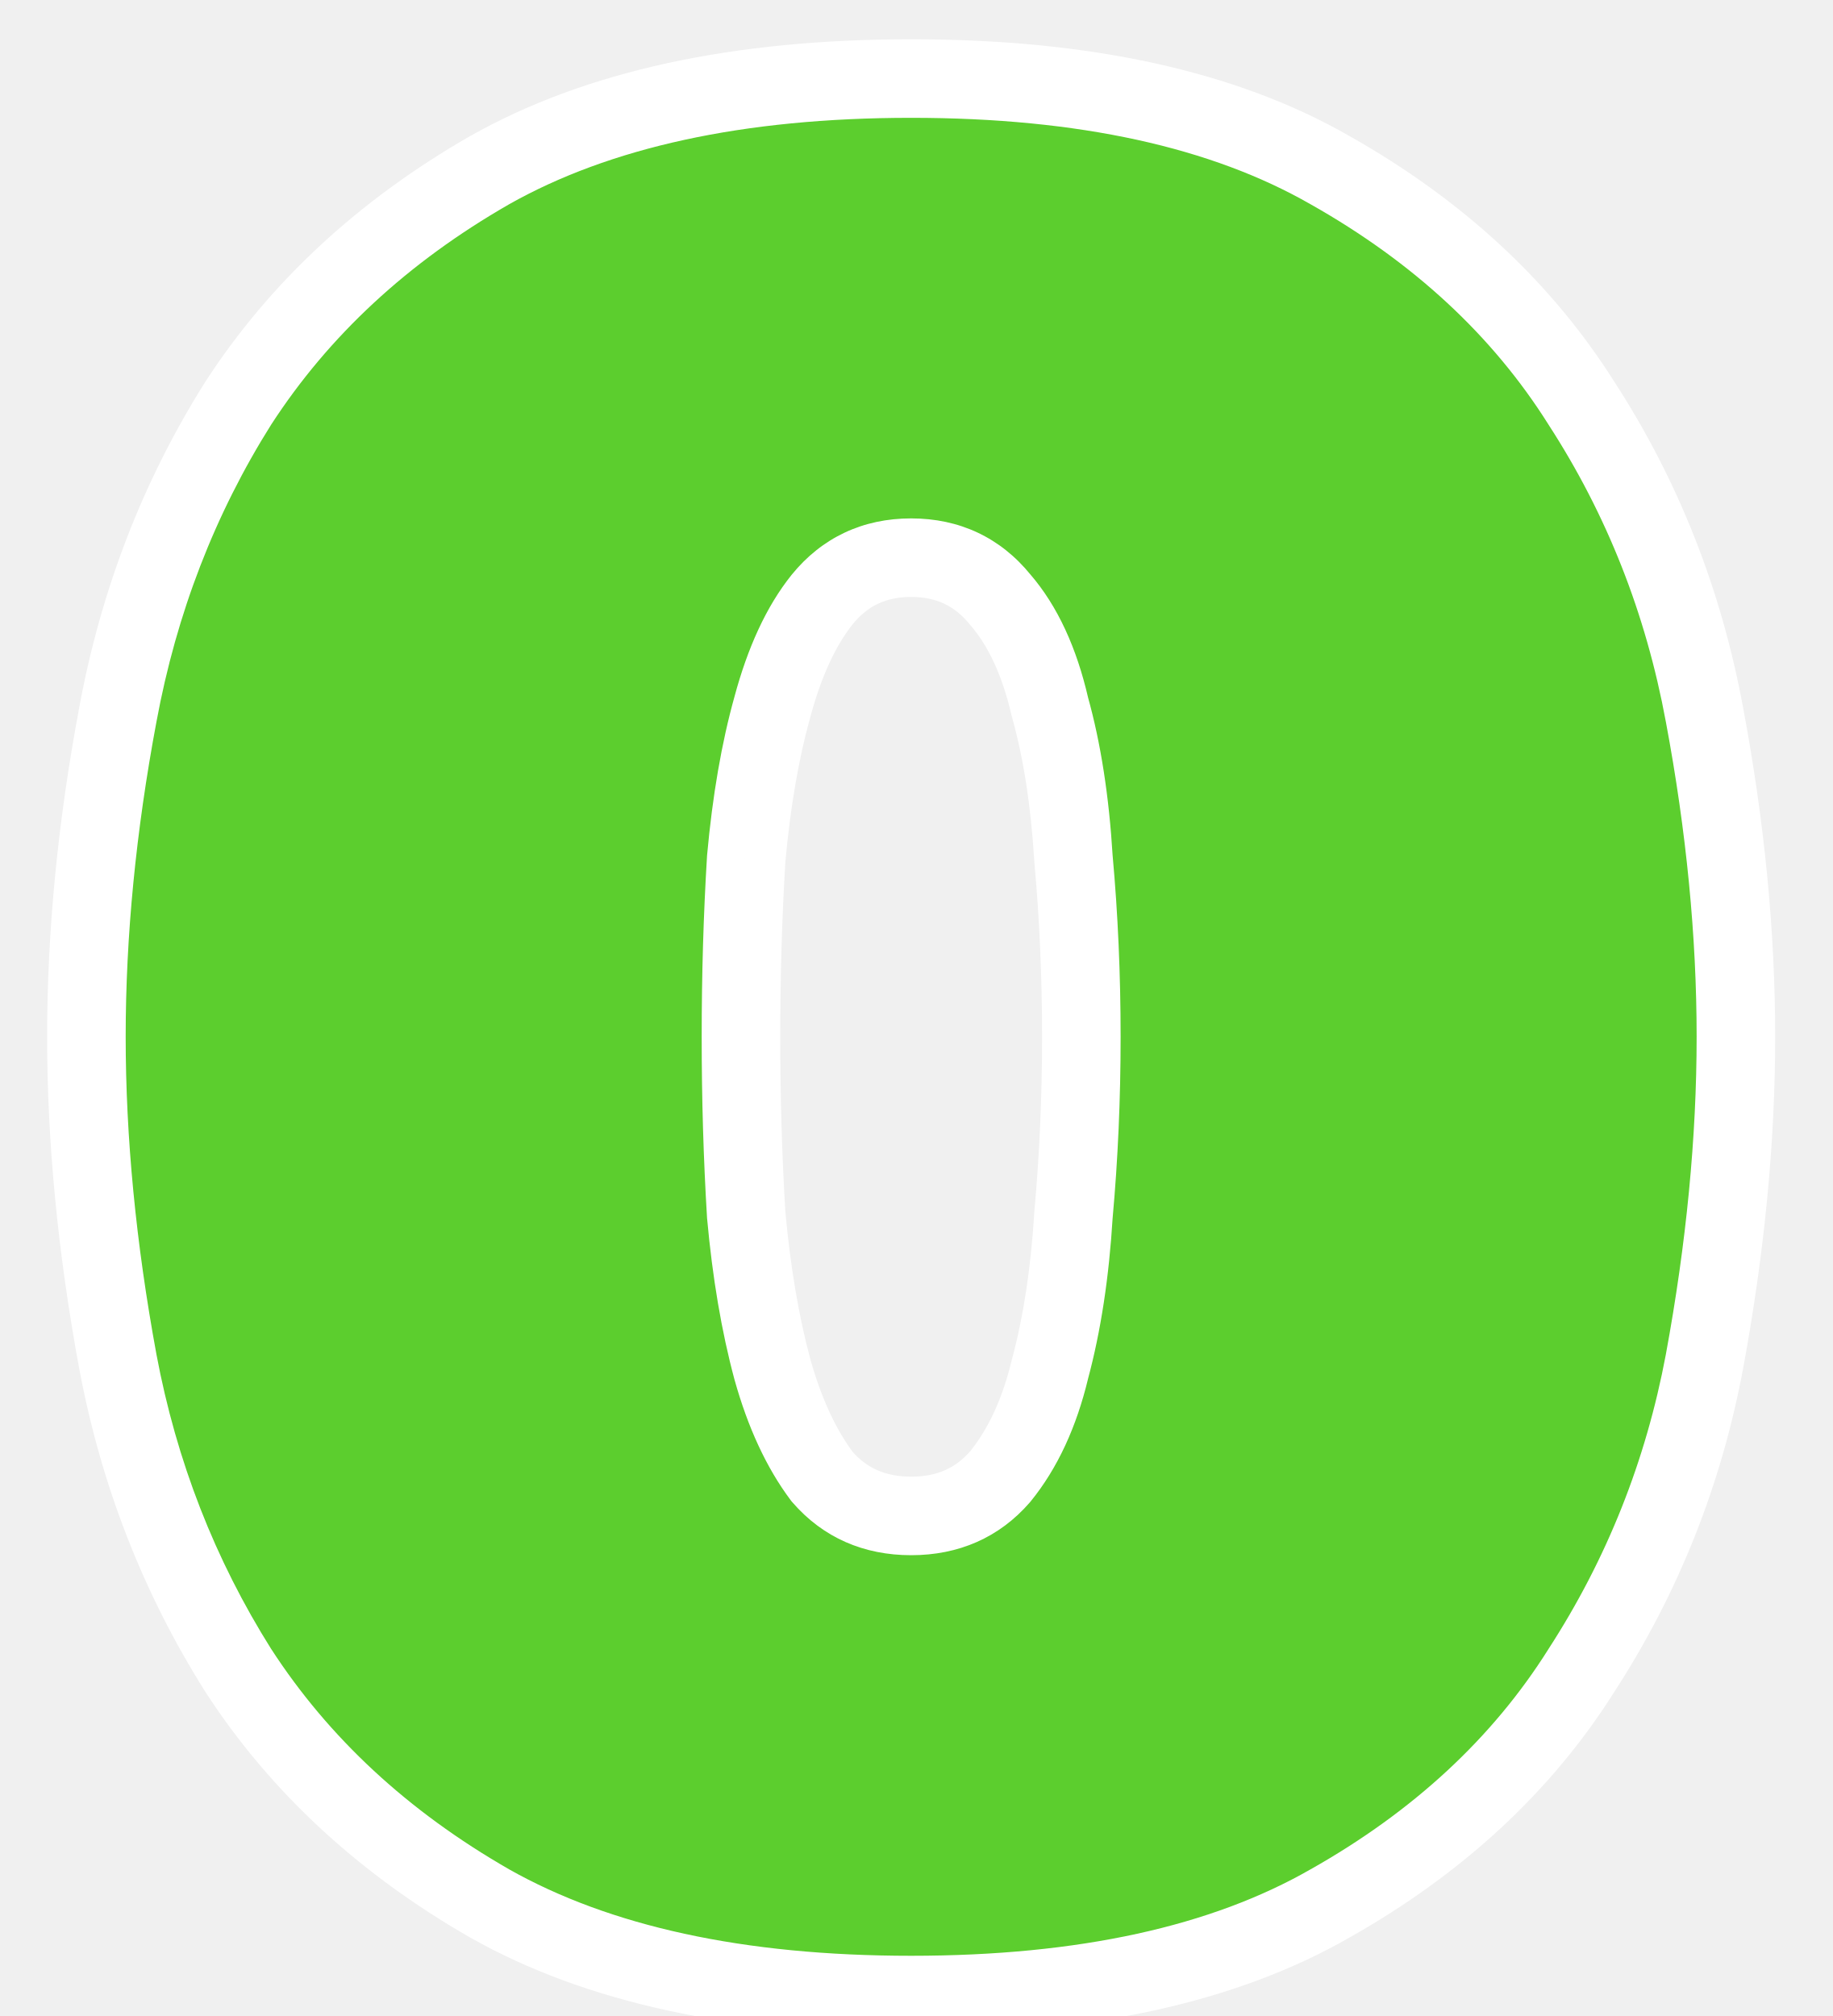
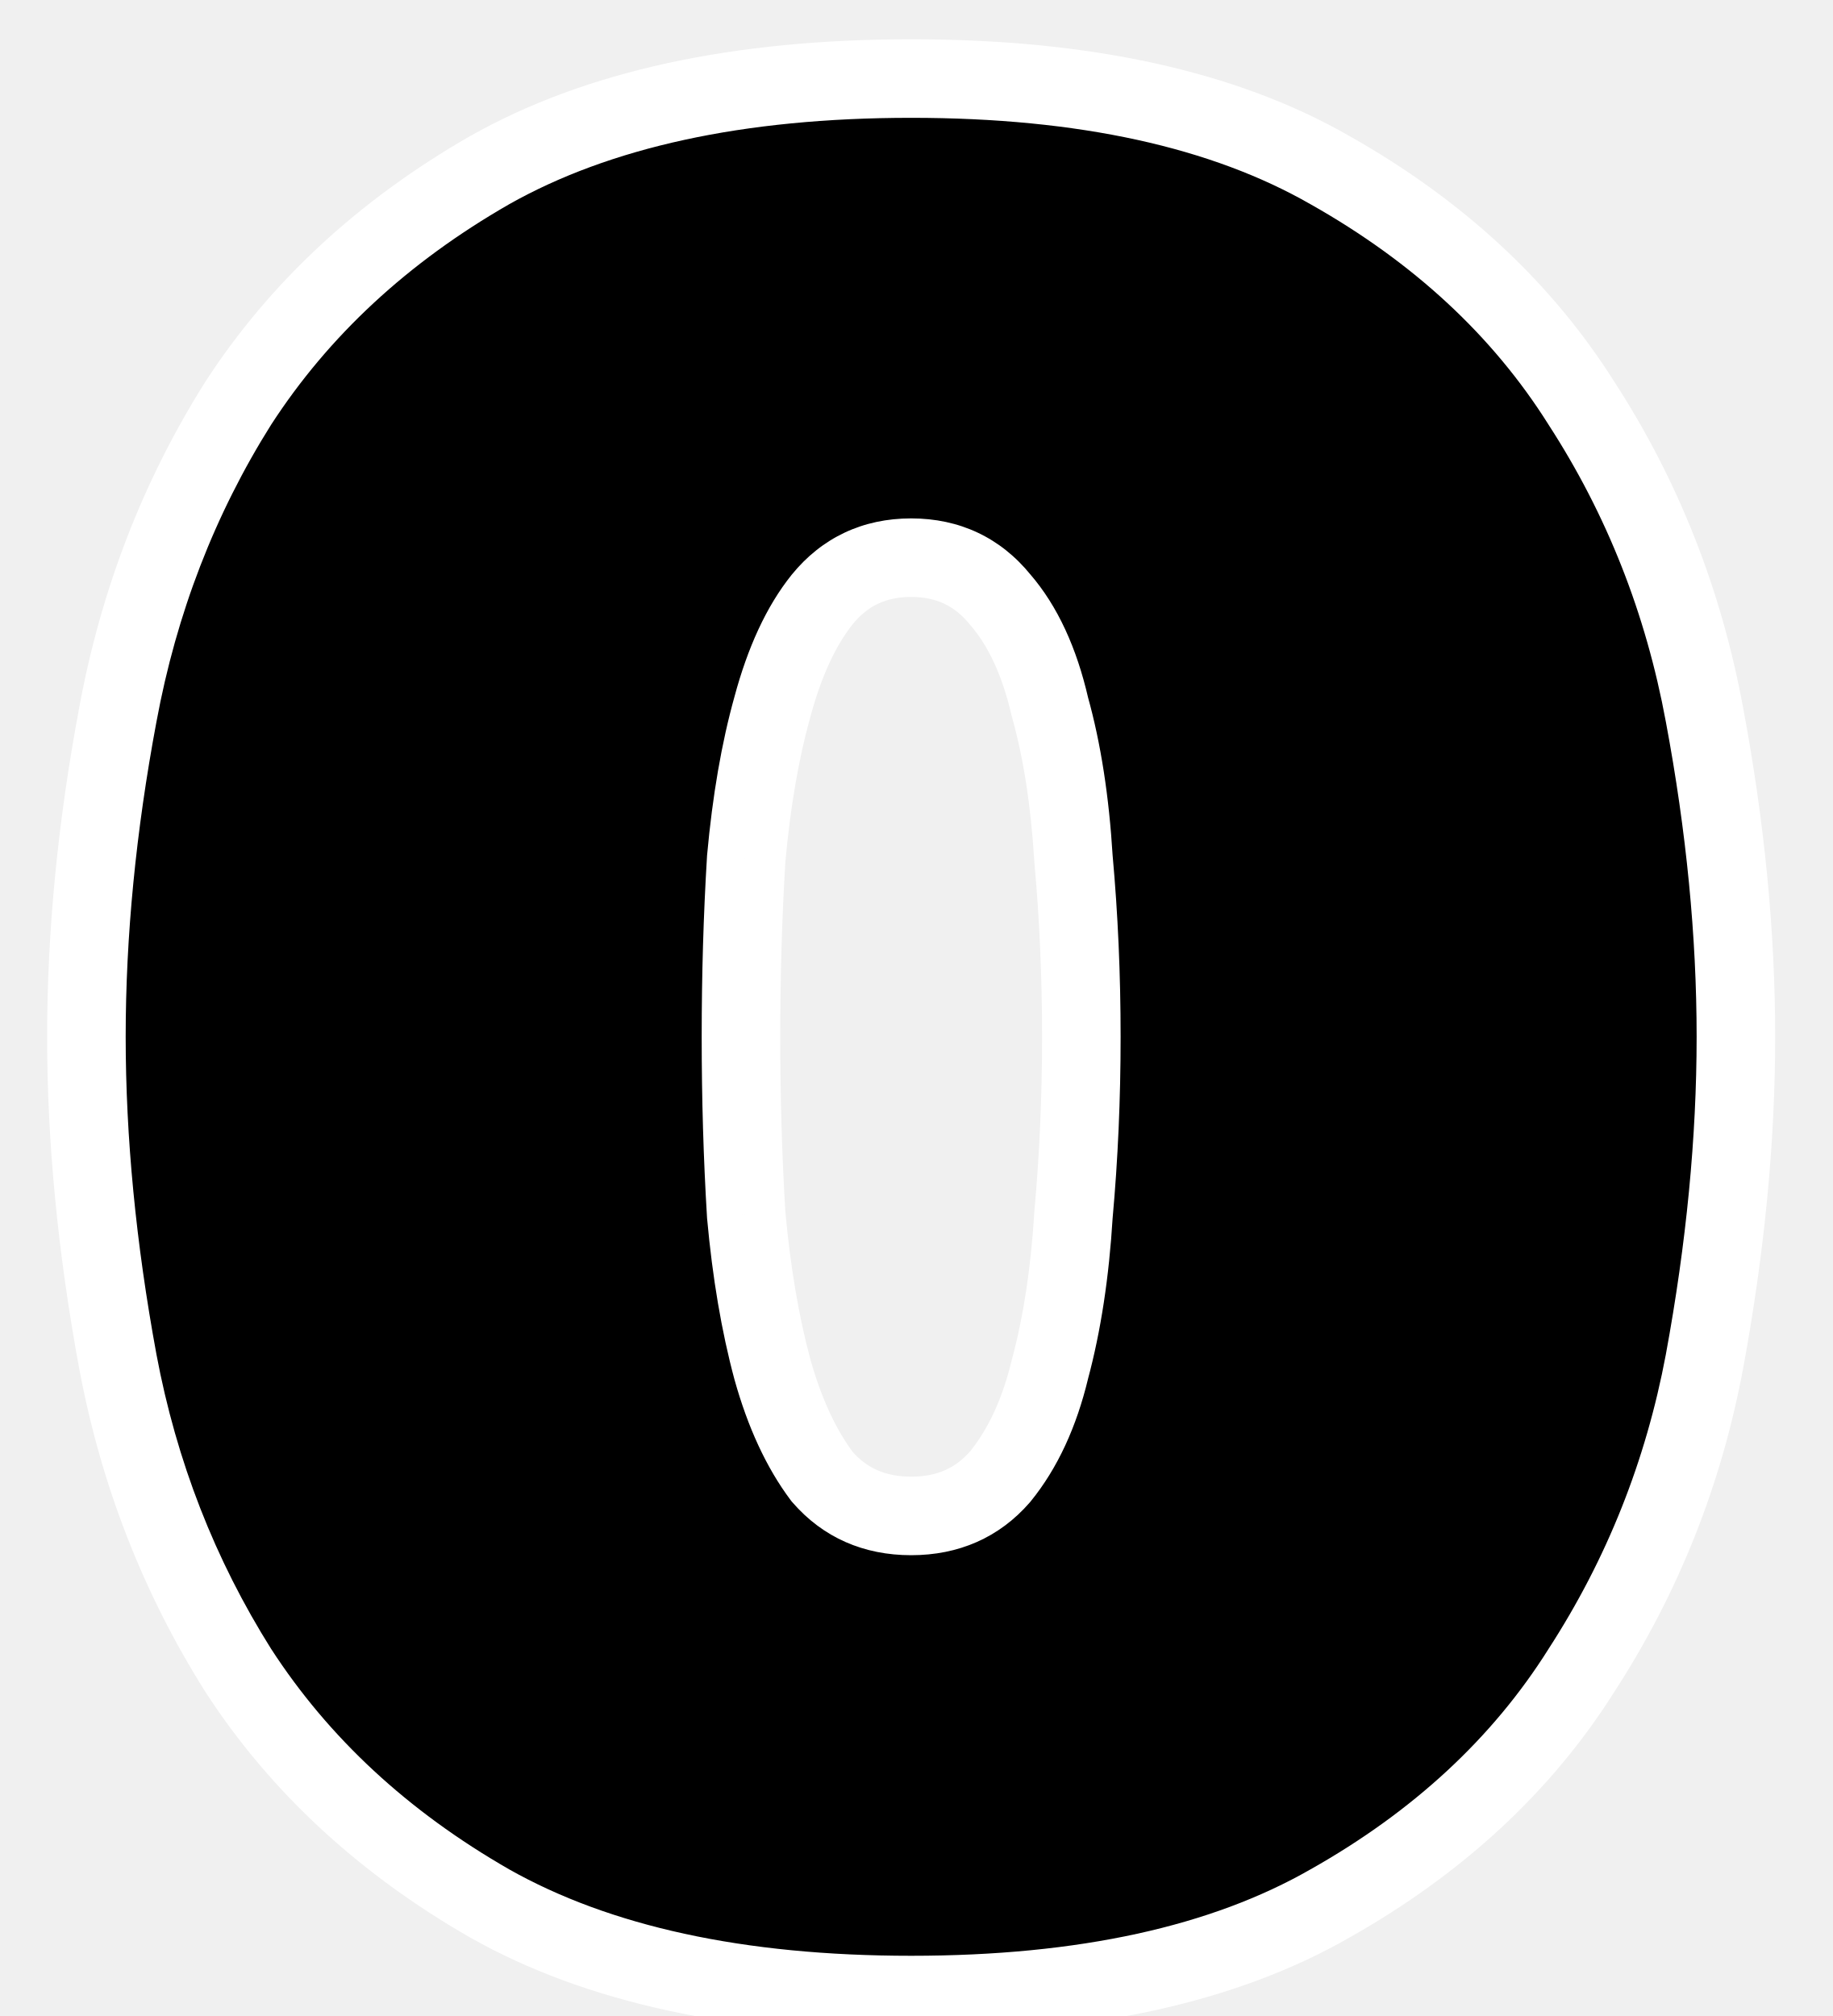
<svg xmlns="http://www.w3.org/2000/svg" width="70" height="77" viewBox="0 0 70 77" fill="none">
-   <path d="M34.8 76.2C28.2 76.2 22.833 75.033 18.7 72.7C14.633 70.367 11.433 67.4 9.1 63.8C6.833 60.2 5.3 56.267 4.5 52C3.7 47.667 3.3 43.533 3.3 39.6C3.3 35.667 3.7 31.567 4.5 27.3C5.3 22.967 6.833 19 9.1 15.4C11.433 11.8 14.633 8.833 18.7 6.5C22.833 4.167 28.2 3 34.8 3C41.4 3 46.733 4.167 50.8 6.5C54.933 8.833 58.133 11.8 60.4 15.4C62.733 19 64.3 22.967 65.1 27.3C65.9 31.567 66.3 35.667 66.3 39.6C66.3 43.533 65.9 47.667 65.1 52C64.3 56.267 62.733 60.2 60.4 63.8C58.133 67.4 54.933 70.367 50.8 72.7C46.733 75.033 41.4 76.2 34.8 76.2ZM34.8 57.9C36.2 57.9 37.333 57.4 38.2 56.4C39.067 55.333 39.7 53.967 40.1 52.3C40.567 50.567 40.867 48.6 41 46.4C41.2 44.2 41.3 41.933 41.3 39.6C41.3 37.267 41.2 35 41 32.8C40.867 30.6 40.567 28.667 40.1 27C39.7 25.267 39.067 23.9 38.2 22.9C37.333 21.833 36.2 21.3 34.8 21.3C33.4 21.3 32.267 21.833 31.4 22.9C30.6 23.9 29.967 25.267 29.5 27C29.033 28.667 28.7 30.6 28.5 32.8C28.367 35 28.3 37.267 28.3 39.6C28.3 41.933 28.367 44.2 28.5 46.4C28.7 48.6 29.033 50.567 29.5 52.3C29.967 53.967 30.6 55.333 31.4 56.4C32.267 57.4 33.4 57.9 34.8 57.9Z" fill="#5CCE2E" />
+   <path d="M34.8 76.2C28.2 76.2 22.833 75.033 18.7 72.7C14.633 70.367 11.433 67.4 9.1 63.8C6.833 60.2 5.3 56.267 4.5 52C3.7 47.667 3.3 43.533 3.3 39.6C3.3 35.667 3.7 31.567 4.5 27.3C5.3 22.967 6.833 19 9.1 15.4C11.433 11.8 14.633 8.833 18.7 6.5C22.833 4.167 28.2 3 34.8 3C41.4 3 46.733 4.167 50.8 6.5C54.933 8.833 58.133 11.8 60.4 15.4C62.733 19 64.3 22.967 65.1 27.3C65.9 31.567 66.3 35.667 66.3 39.6C66.3 43.533 65.9 47.667 65.1 52C64.3 56.267 62.733 60.2 60.4 63.8C58.133 67.4 54.933 70.367 50.8 72.7C46.733 75.033 41.4 76.2 34.8 76.2ZM34.8 57.9C36.2 57.9 37.333 57.4 38.2 56.4C39.067 55.333 39.7 53.967 40.1 52.3C40.567 50.567 40.867 48.6 41 46.4C41.2 44.2 41.3 41.933 41.3 39.6C41.3 37.267 41.2 35 41 32.8C40.867 30.6 40.567 28.667 40.1 27C39.7 25.267 39.067 23.9 38.2 22.9C37.333 21.833 36.2 21.3 34.8 21.3C33.4 21.3 32.267 21.833 31.4 22.9C30.6 23.9 29.967 25.267 29.5 27C29.033 28.667 28.7 30.6 28.5 32.8C28.367 35 28.3 37.267 28.3 39.6C28.3 41.933 28.367 44.2 28.5 46.4C28.7 48.6 29.033 50.567 29.5 52.3C29.967 53.967 30.6 55.333 31.4 56.4C32.267 57.4 33.4 57.9 34.8 57.9Z" fill="black" />
  <path d="M18.7 72.7L17.953 74.001L17.963 74.006L18.7 72.7ZM9.1 63.8L7.831 64.599L7.836 64.608L7.841 64.616L9.1 63.8ZM4.5 52L3.025 52.272L3.026 52.276L4.5 52ZM4.5 27.3L5.974 27.576L5.975 27.572L4.5 27.3ZM9.1 15.4L7.841 14.584L7.836 14.592L7.831 14.601L9.1 15.4ZM18.7 6.5L17.963 5.194L17.953 5.199L18.7 6.5ZM50.8 6.5L50.053 7.801L50.063 7.806L50.8 6.5ZM60.4 15.4L59.131 16.199L59.136 16.208L59.141 16.216L60.4 15.4ZM65.1 27.3L63.625 27.572L63.626 27.576L65.1 27.3ZM65.1 52L66.574 52.276L66.575 52.272L65.1 52ZM60.4 63.8L59.141 62.984L59.136 62.992L59.131 63.001L60.4 63.8ZM50.8 72.7L50.063 71.394L50.053 71.399L50.8 72.7ZM38.2 56.4L39.334 57.382L39.349 57.364L39.364 57.346L38.2 56.4ZM40.1 52.3L38.652 51.91L38.646 51.93L38.641 51.95L40.1 52.3ZM41 46.4L39.506 46.264L39.504 46.287L39.503 46.309L41 46.4ZM41 32.8L39.503 32.891L39.504 32.913L39.506 32.936L41 32.8ZM40.1 27L38.638 27.337L38.646 27.371L38.656 27.404L40.1 27ZM38.2 22.9L37.036 23.846L37.051 23.864L37.066 23.882L38.2 22.9ZM31.4 22.9L30.236 21.954L30.229 21.963L31.4 22.9ZM29.5 27L30.944 27.404L30.947 27.397L30.948 27.39L29.5 27ZM28.5 32.8L27.006 32.664L27.004 32.687L27.003 32.709L28.5 32.8ZM28.5 46.4L27.003 46.491L27.004 46.513L27.006 46.536L28.5 46.4ZM29.5 52.3L28.052 52.69L28.053 52.697L28.056 52.704L29.5 52.3ZM31.4 56.4L30.2 57.3L30.232 57.342L30.267 57.382L31.4 56.4ZM34.8 74.7C28.363 74.7 23.275 73.56 19.437 71.394L17.963 74.006C22.392 76.507 28.038 77.7 34.8 77.7V74.7ZM19.447 71.399C15.567 69.173 12.551 66.366 10.359 62.984L7.841 64.616C10.316 68.434 13.7 71.56 17.953 74.001L19.447 71.399ZM10.369 63.001C8.205 59.564 6.74 55.809 5.974 51.724L3.026 52.276C3.86 56.725 5.461 60.836 7.831 64.599L10.369 63.001ZM5.975 51.728C5.19 47.474 4.8 43.432 4.8 39.6H1.8C1.8 43.635 2.21 47.86 3.025 52.272L5.975 51.728ZM4.8 39.6C4.8 35.768 5.19 31.761 5.974 27.576L3.026 27.024C2.21 31.372 1.8 35.565 1.8 39.6H4.8ZM5.975 27.572C6.742 23.419 8.208 19.632 10.369 16.199L7.831 14.601C5.459 18.367 3.858 22.514 3.025 27.028L5.975 27.572ZM10.359 16.216C12.551 12.834 15.567 10.027 19.447 7.801L17.953 5.199C13.7 7.64 10.316 10.766 7.841 14.584L10.359 16.216ZM19.437 7.806C23.275 5.64 28.363 4.5 34.8 4.5V1.5C28.038 1.5 22.392 2.693 17.963 5.194L19.437 7.806ZM34.8 4.5C41.239 4.5 46.288 5.641 50.053 7.801L51.547 5.199C47.179 2.693 41.561 1.5 34.8 1.5V4.5ZM50.063 7.806C54.005 10.032 57.011 12.833 59.131 16.199L61.669 14.601C59.255 10.767 55.862 7.635 51.537 5.194L50.063 7.806ZM59.141 16.216C61.365 19.646 62.86 23.427 63.625 27.572L66.575 27.028C65.74 22.506 64.102 18.354 61.659 14.584L59.141 16.216ZM63.626 27.576C64.41 31.761 64.8 35.768 64.8 39.6H67.8C67.8 35.565 67.39 31.372 66.574 27.024L63.626 27.576ZM64.8 39.6C64.8 43.432 64.41 47.474 63.625 51.728L66.575 52.272C67.39 47.86 67.8 43.635 67.8 39.6H64.8ZM63.626 51.724C62.861 55.8 61.367 59.55 59.141 62.984L61.659 64.616C64.1 60.85 65.739 56.733 66.574 52.276L63.626 51.724ZM59.131 63.001C57.011 66.367 54.005 69.168 50.063 71.394L51.537 74.006C55.862 71.565 59.255 68.433 61.669 64.599L59.131 63.001ZM50.053 71.399C46.288 73.559 41.239 74.7 34.8 74.7V77.7C41.561 77.7 47.179 76.507 51.547 74.001L50.053 71.399ZM34.8 59.4C36.606 59.4 38.164 58.732 39.334 57.382L37.066 55.418C36.503 56.068 35.794 56.4 34.8 56.4V59.4ZM39.364 57.346C40.403 56.068 41.119 54.482 41.559 52.65L38.641 51.95C38.281 53.451 37.73 54.599 37.036 55.454L39.364 57.346ZM41.548 52.69C42.047 50.84 42.359 48.77 42.497 46.491L39.503 46.309C39.374 48.43 39.087 50.294 38.652 51.91L41.548 52.69ZM42.494 46.536C42.698 44.288 42.8 41.976 42.8 39.6H39.8C39.8 41.891 39.702 44.112 39.506 46.264L42.494 46.536ZM42.8 39.6C42.8 37.224 42.698 34.912 42.494 32.664L39.506 32.936C39.702 35.088 39.8 37.309 39.8 39.6H42.8ZM42.497 32.709C42.359 30.43 42.046 28.388 41.544 26.596L38.656 27.404C39.087 28.945 39.374 30.77 39.503 32.891L42.497 32.709ZM41.562 26.663C41.125 24.769 40.406 23.155 39.334 21.918L37.066 23.882C37.727 24.645 38.275 25.764 38.638 27.337L41.562 26.663ZM39.364 21.954C38.207 20.529 36.642 19.8 34.8 19.8V22.8C35.758 22.8 36.46 23.137 37.036 23.846L39.364 21.954ZM34.8 19.8C32.958 19.8 31.393 20.529 30.236 21.954L32.564 23.846C33.14 23.137 33.842 22.8 34.8 22.8V19.8ZM30.229 21.963C29.259 23.175 28.552 24.752 28.052 26.61L30.948 27.39C31.381 25.782 31.941 24.625 32.571 23.837L30.229 21.963ZM28.056 26.596C27.559 28.37 27.212 30.397 27.006 32.664L29.994 32.936C30.188 30.803 30.508 28.963 30.944 27.404L28.056 26.596ZM27.003 32.709C26.867 34.941 26.8 37.238 26.8 39.6H29.8C29.8 37.295 29.866 35.059 29.997 32.891L27.003 32.709ZM26.8 39.6C26.8 41.962 26.867 44.259 27.003 46.491L29.997 46.309C29.866 44.141 29.8 41.905 29.8 39.6H26.8ZM27.006 46.536C27.212 48.803 27.558 50.857 28.052 52.69L30.948 51.91C30.509 50.276 30.188 48.397 29.994 46.264L27.006 46.536ZM28.056 52.704C28.558 54.499 29.261 56.048 30.2 57.3L32.6 55.5C31.939 54.619 31.375 53.434 30.944 51.896L28.056 52.704ZM30.267 57.382C31.436 58.732 32.994 59.4 34.8 59.4V56.4C33.806 56.4 33.097 56.068 32.533 55.418L30.267 57.382Z" fill="white" />
</svg>
